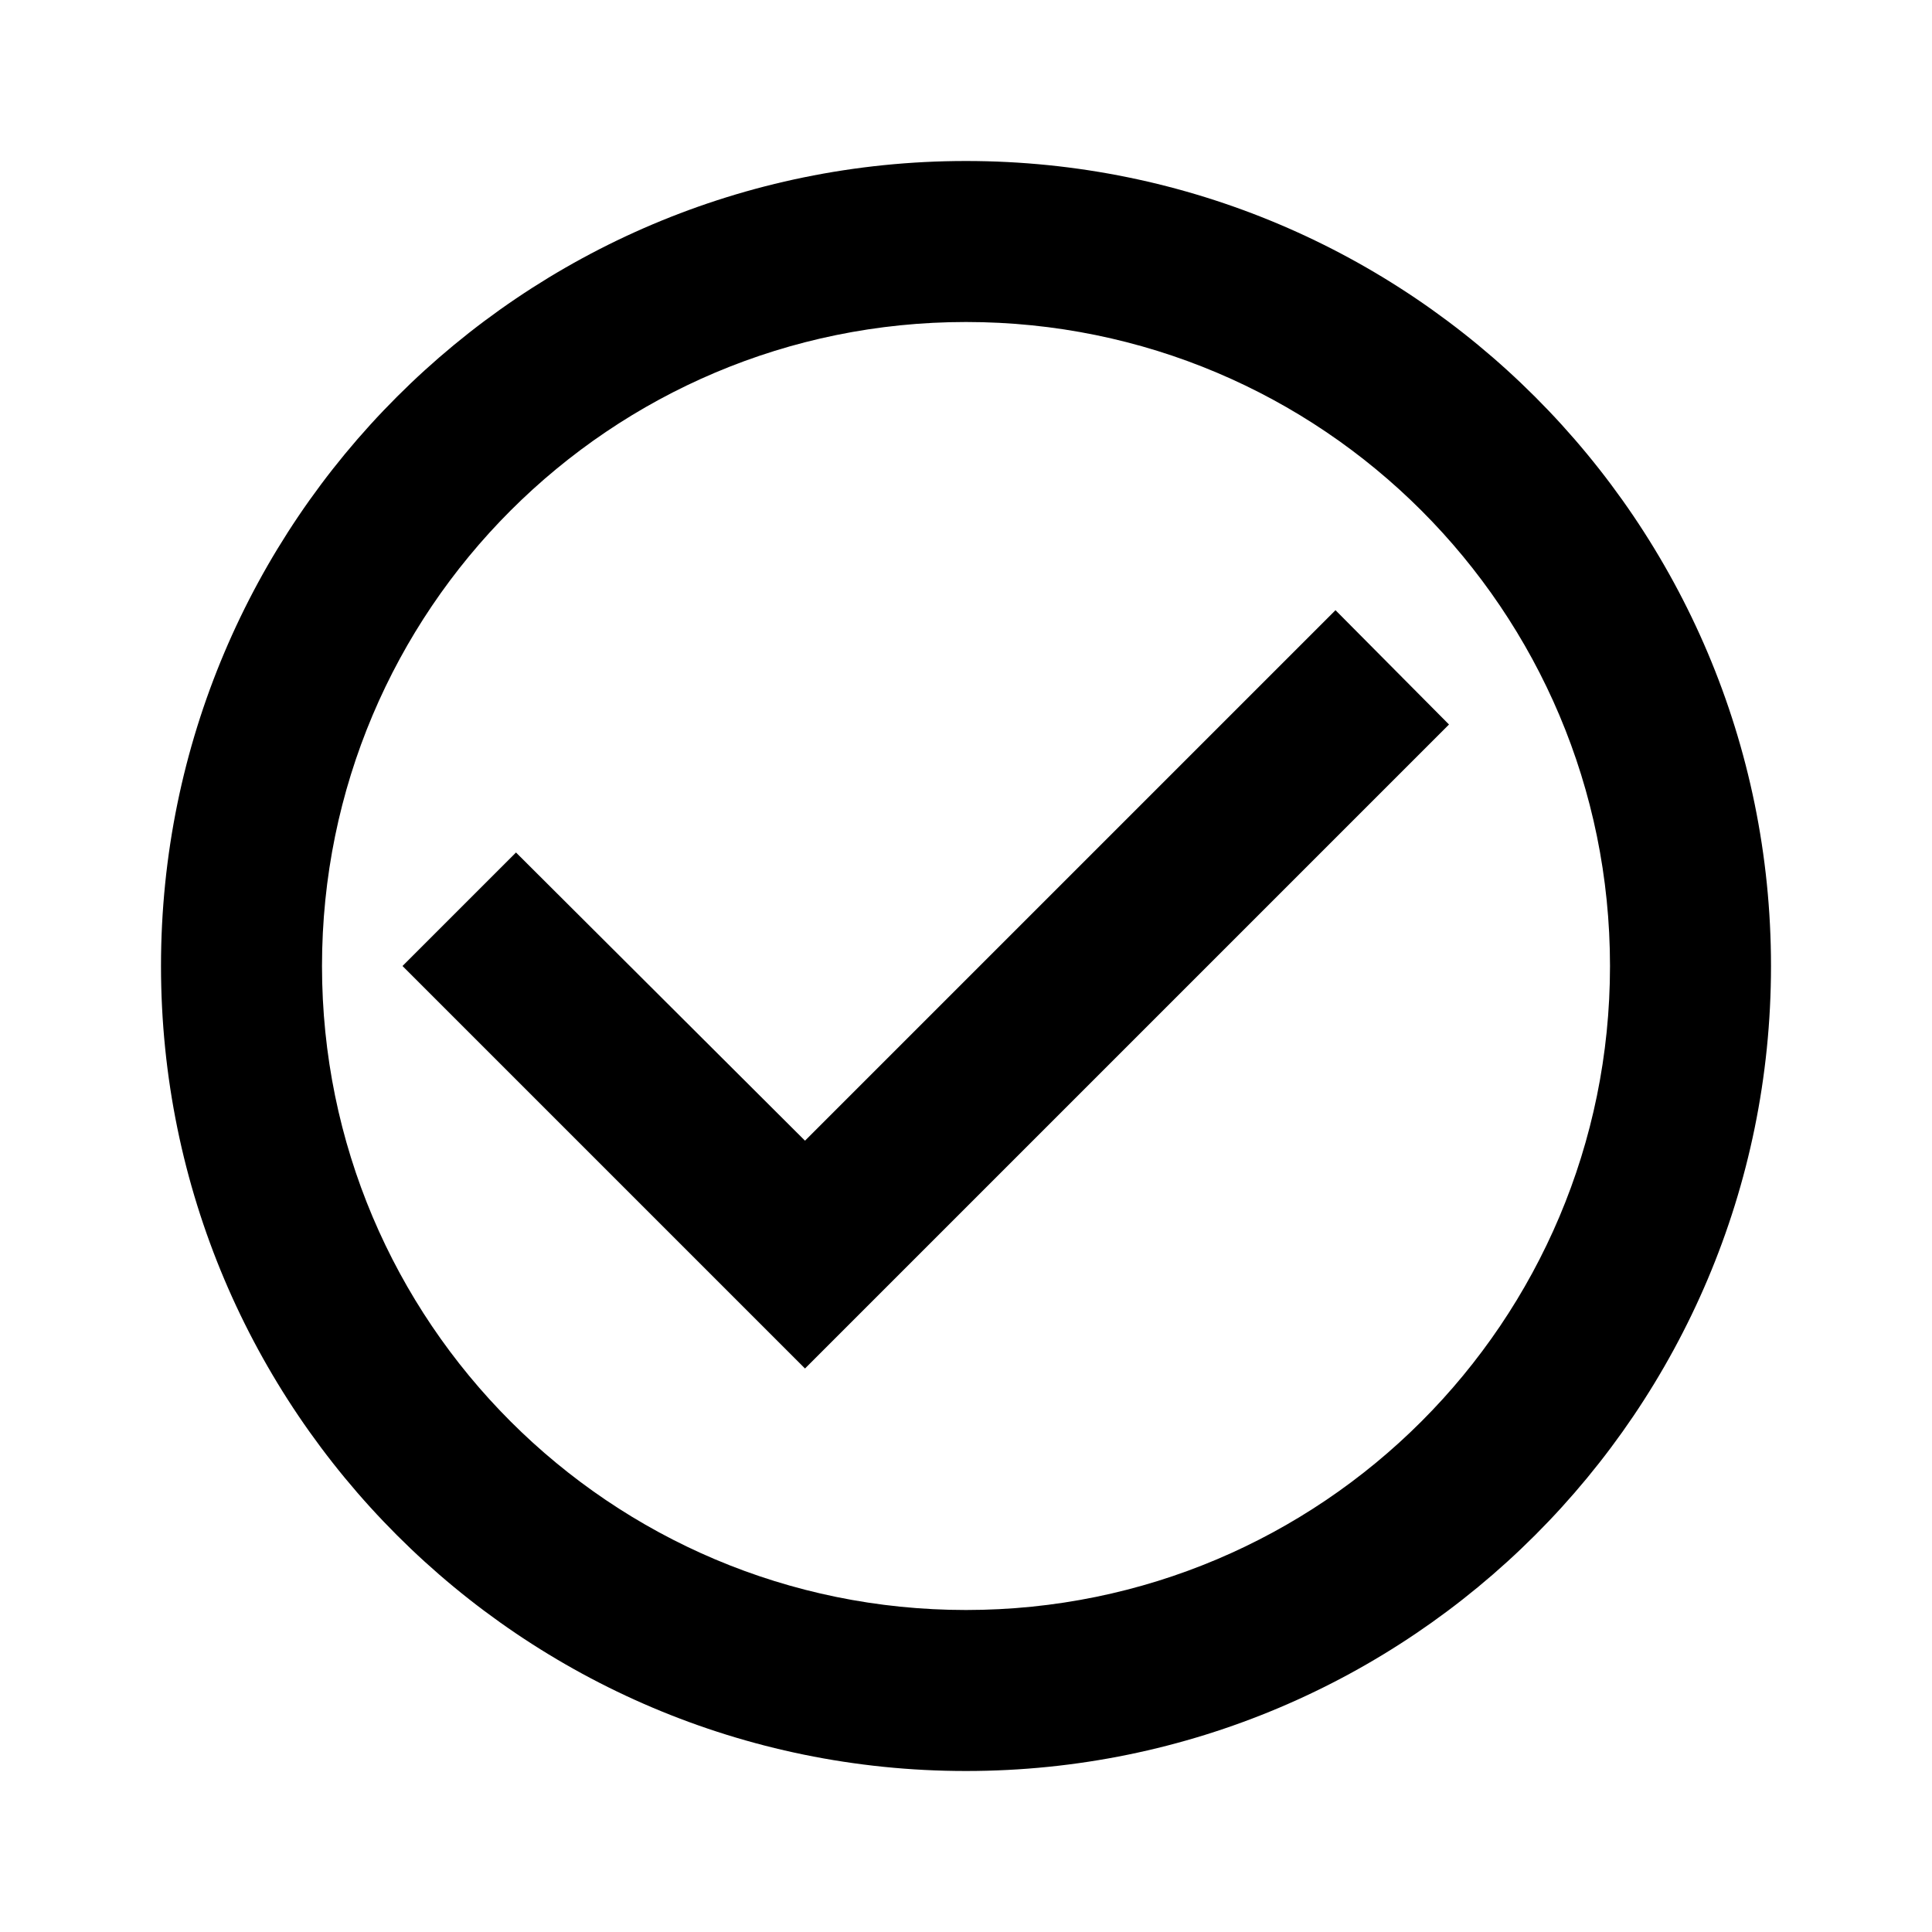
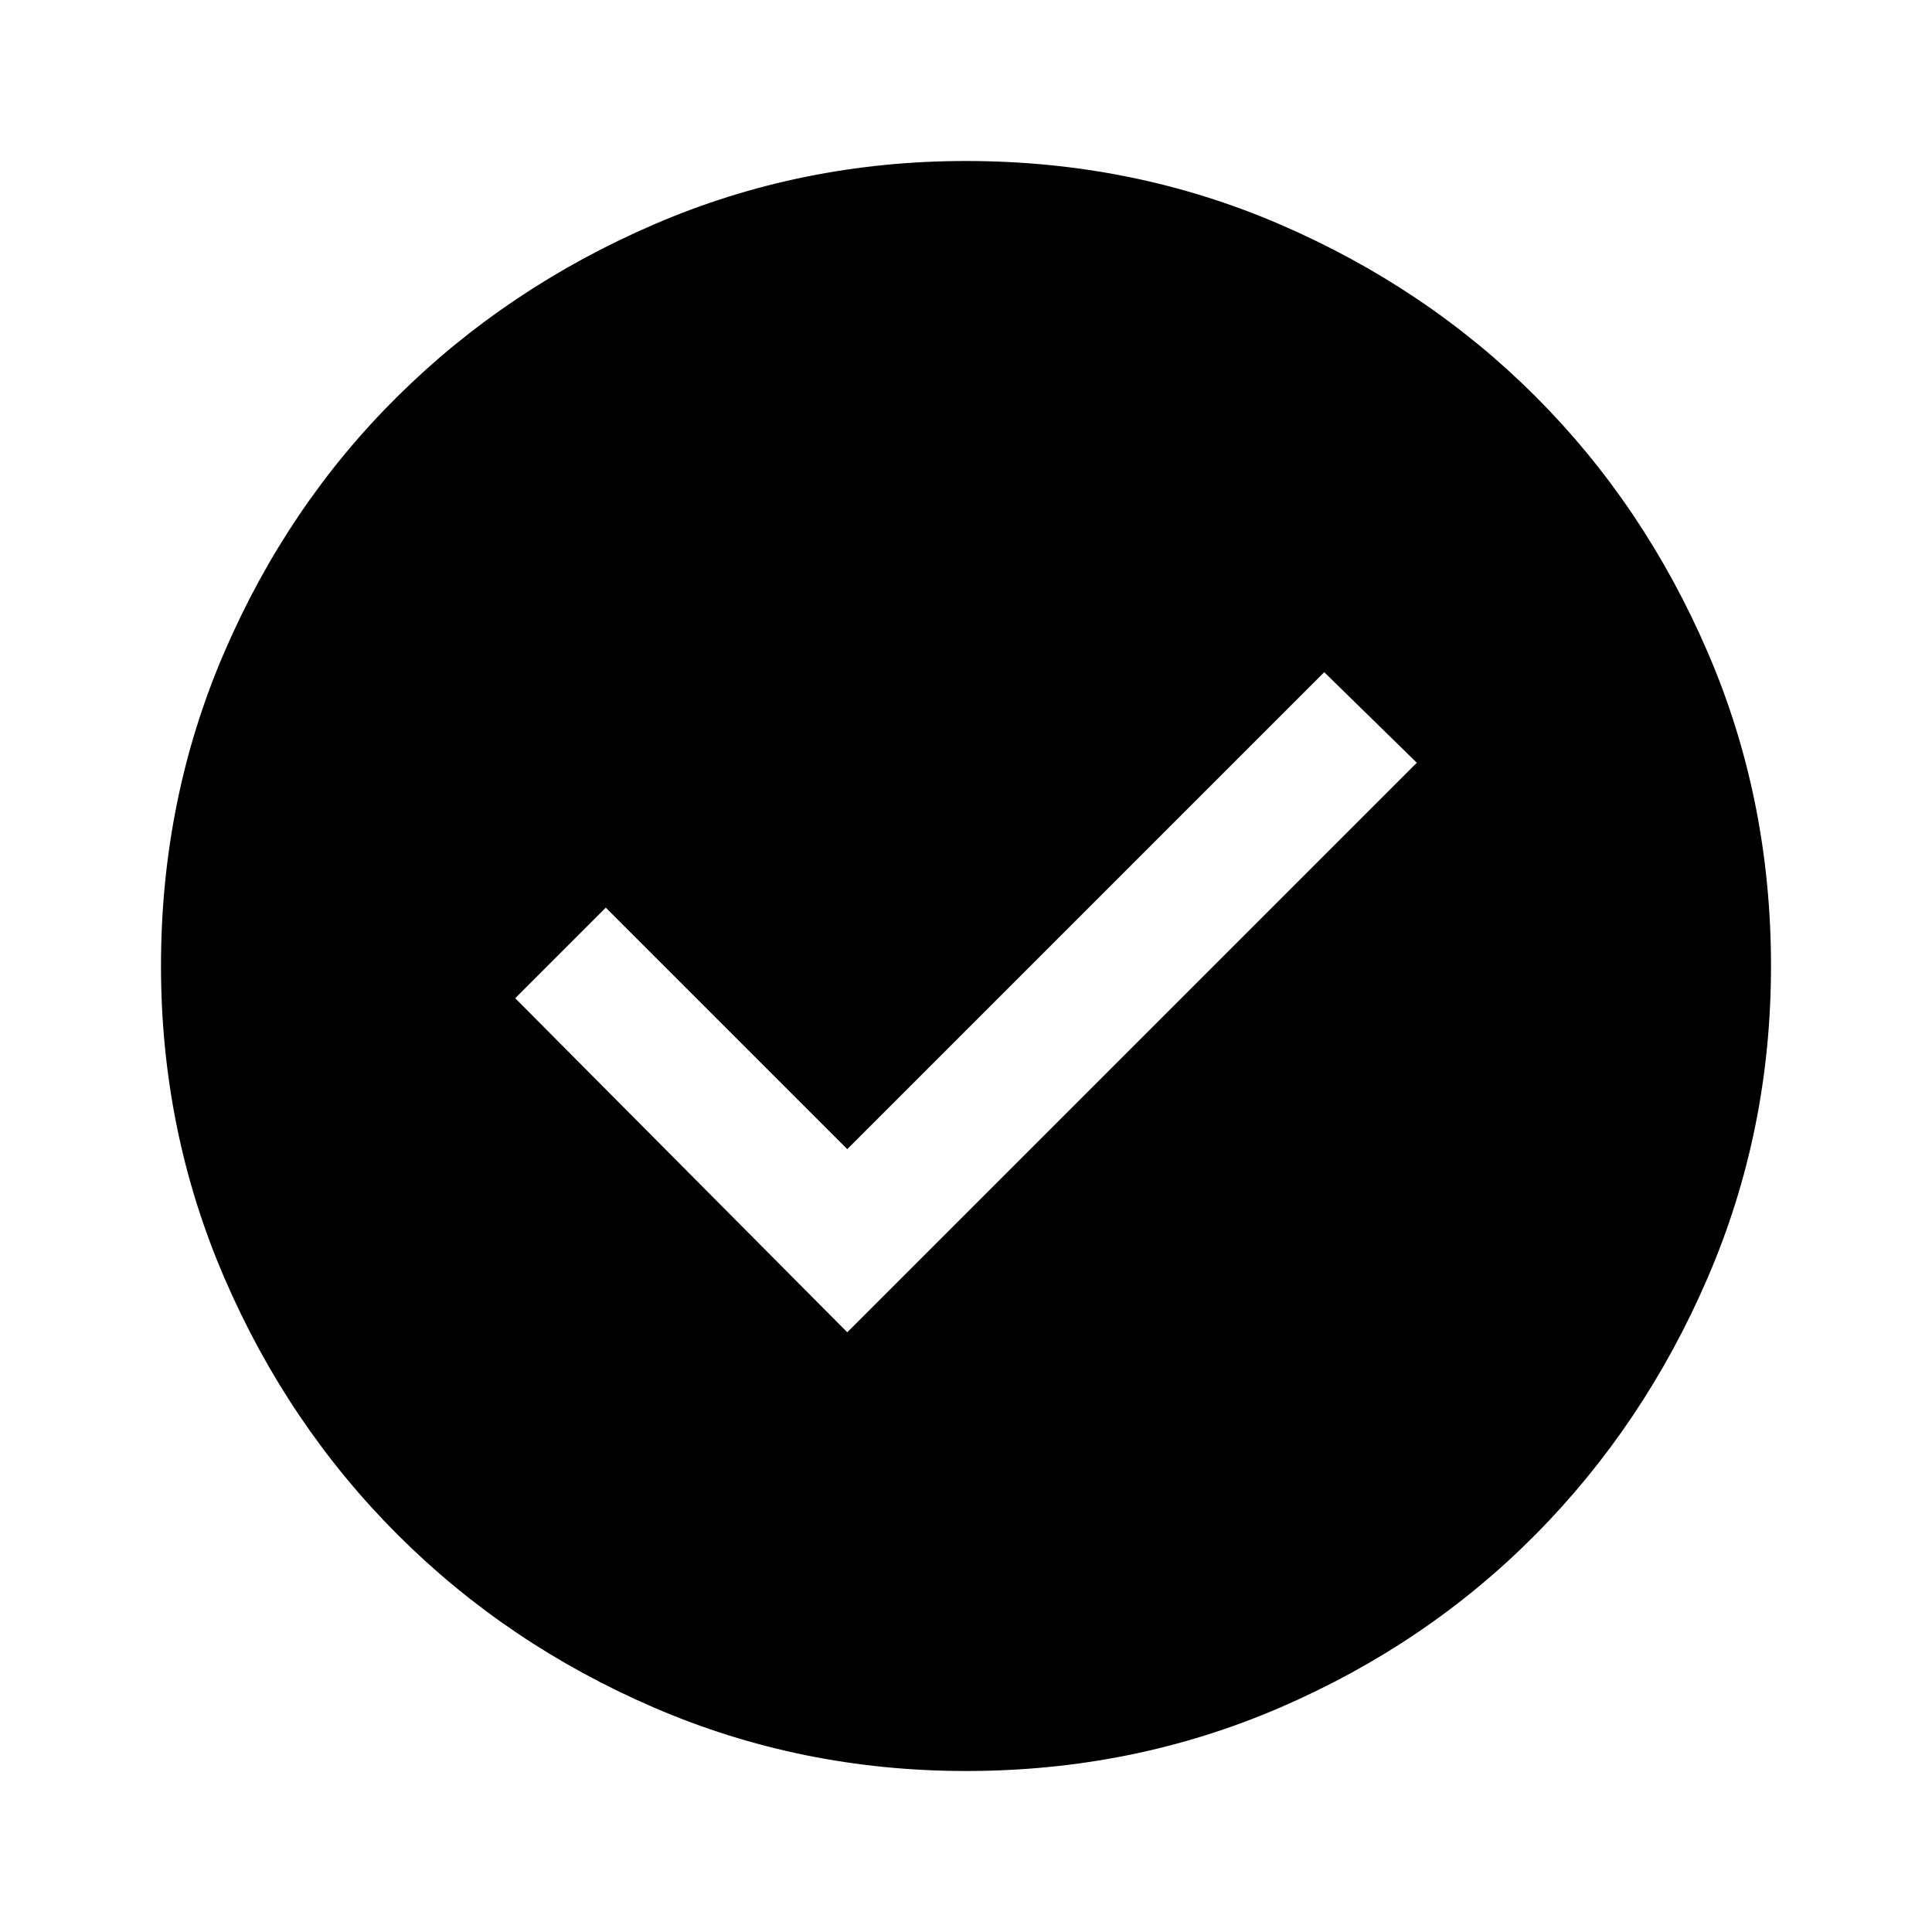
- <svg xmlns="http://www.w3.org/2000/svg" width="24" height="24" viewBox="0 0 24 24">
-   <path fill="none" d="M0 0h24v24H0V0zm0 0h24v24H0V0z" />
-   <path d="M16.59 7.58L10 14.17l-3.59-3.58L5 12l5 5 8-8zM12 2C6.48 2 2 6.48 2 12s4.48 10 10 10 10-4.48 10-10S17.52 2 12 2zm0 18c-4.42 0-8-3.58-8-8s3.58-8 8-8 8 3.58 8 8-3.58 8-8 8z" />
+ <svg xmlns="http://www.w3.org/2000/svg" height="48" width="48">
+   <path d="M21.05 33.1 35.2 18.95l-2.3-2.25-11.85 11.85-6-6-2.25 2.25ZM24 44q-4.1 0-7.75-1.575-3.65-1.575-6.375-4.3-2.725-2.725-4.3-6.375Q4 28.1 4 24q0-4.15 1.575-7.8 1.575-3.65 4.3-6.35 2.725-2.7 6.375-4.275Q19.9 4 24 4q4.15 0 7.8 1.575 3.65 1.575 6.35 4.275 2.7 2.7 4.275 6.35Q44 19.85 44 24q0 4.1-1.575 7.75-1.575 3.65-4.275 6.375t-6.35 4.3Q28.15 44 24 44Z" fill="currentColor" />
</svg>
